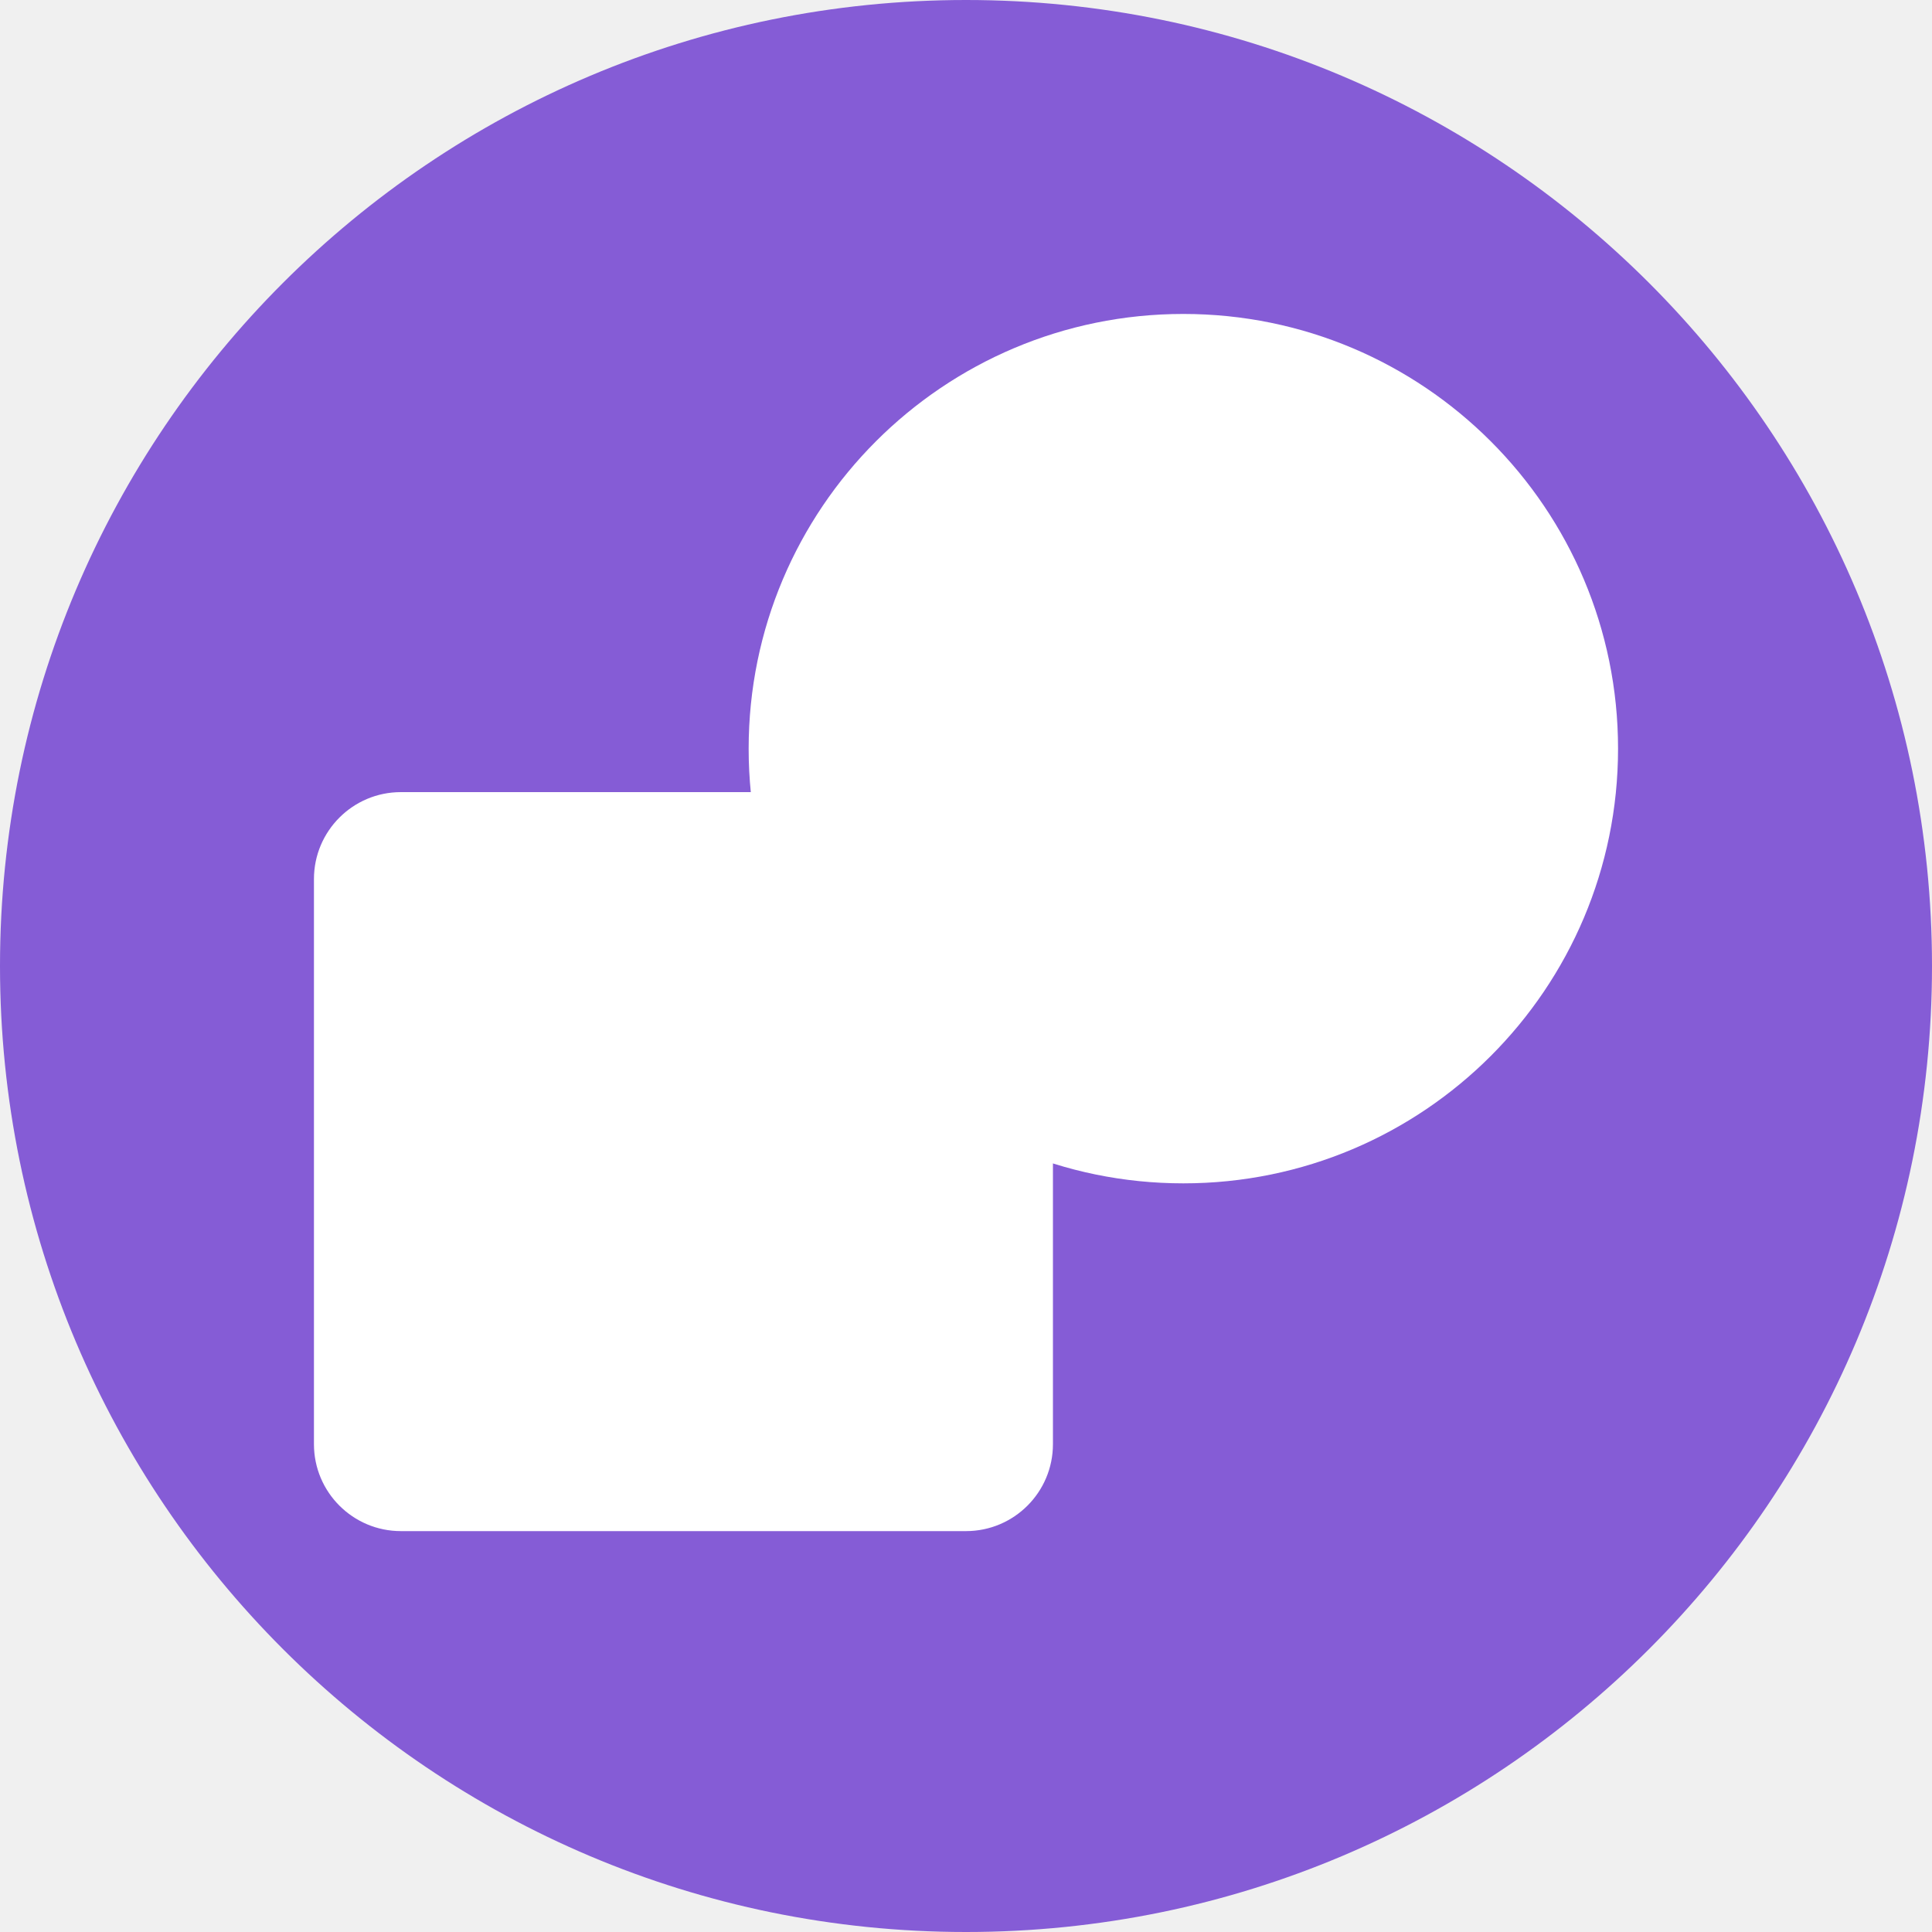
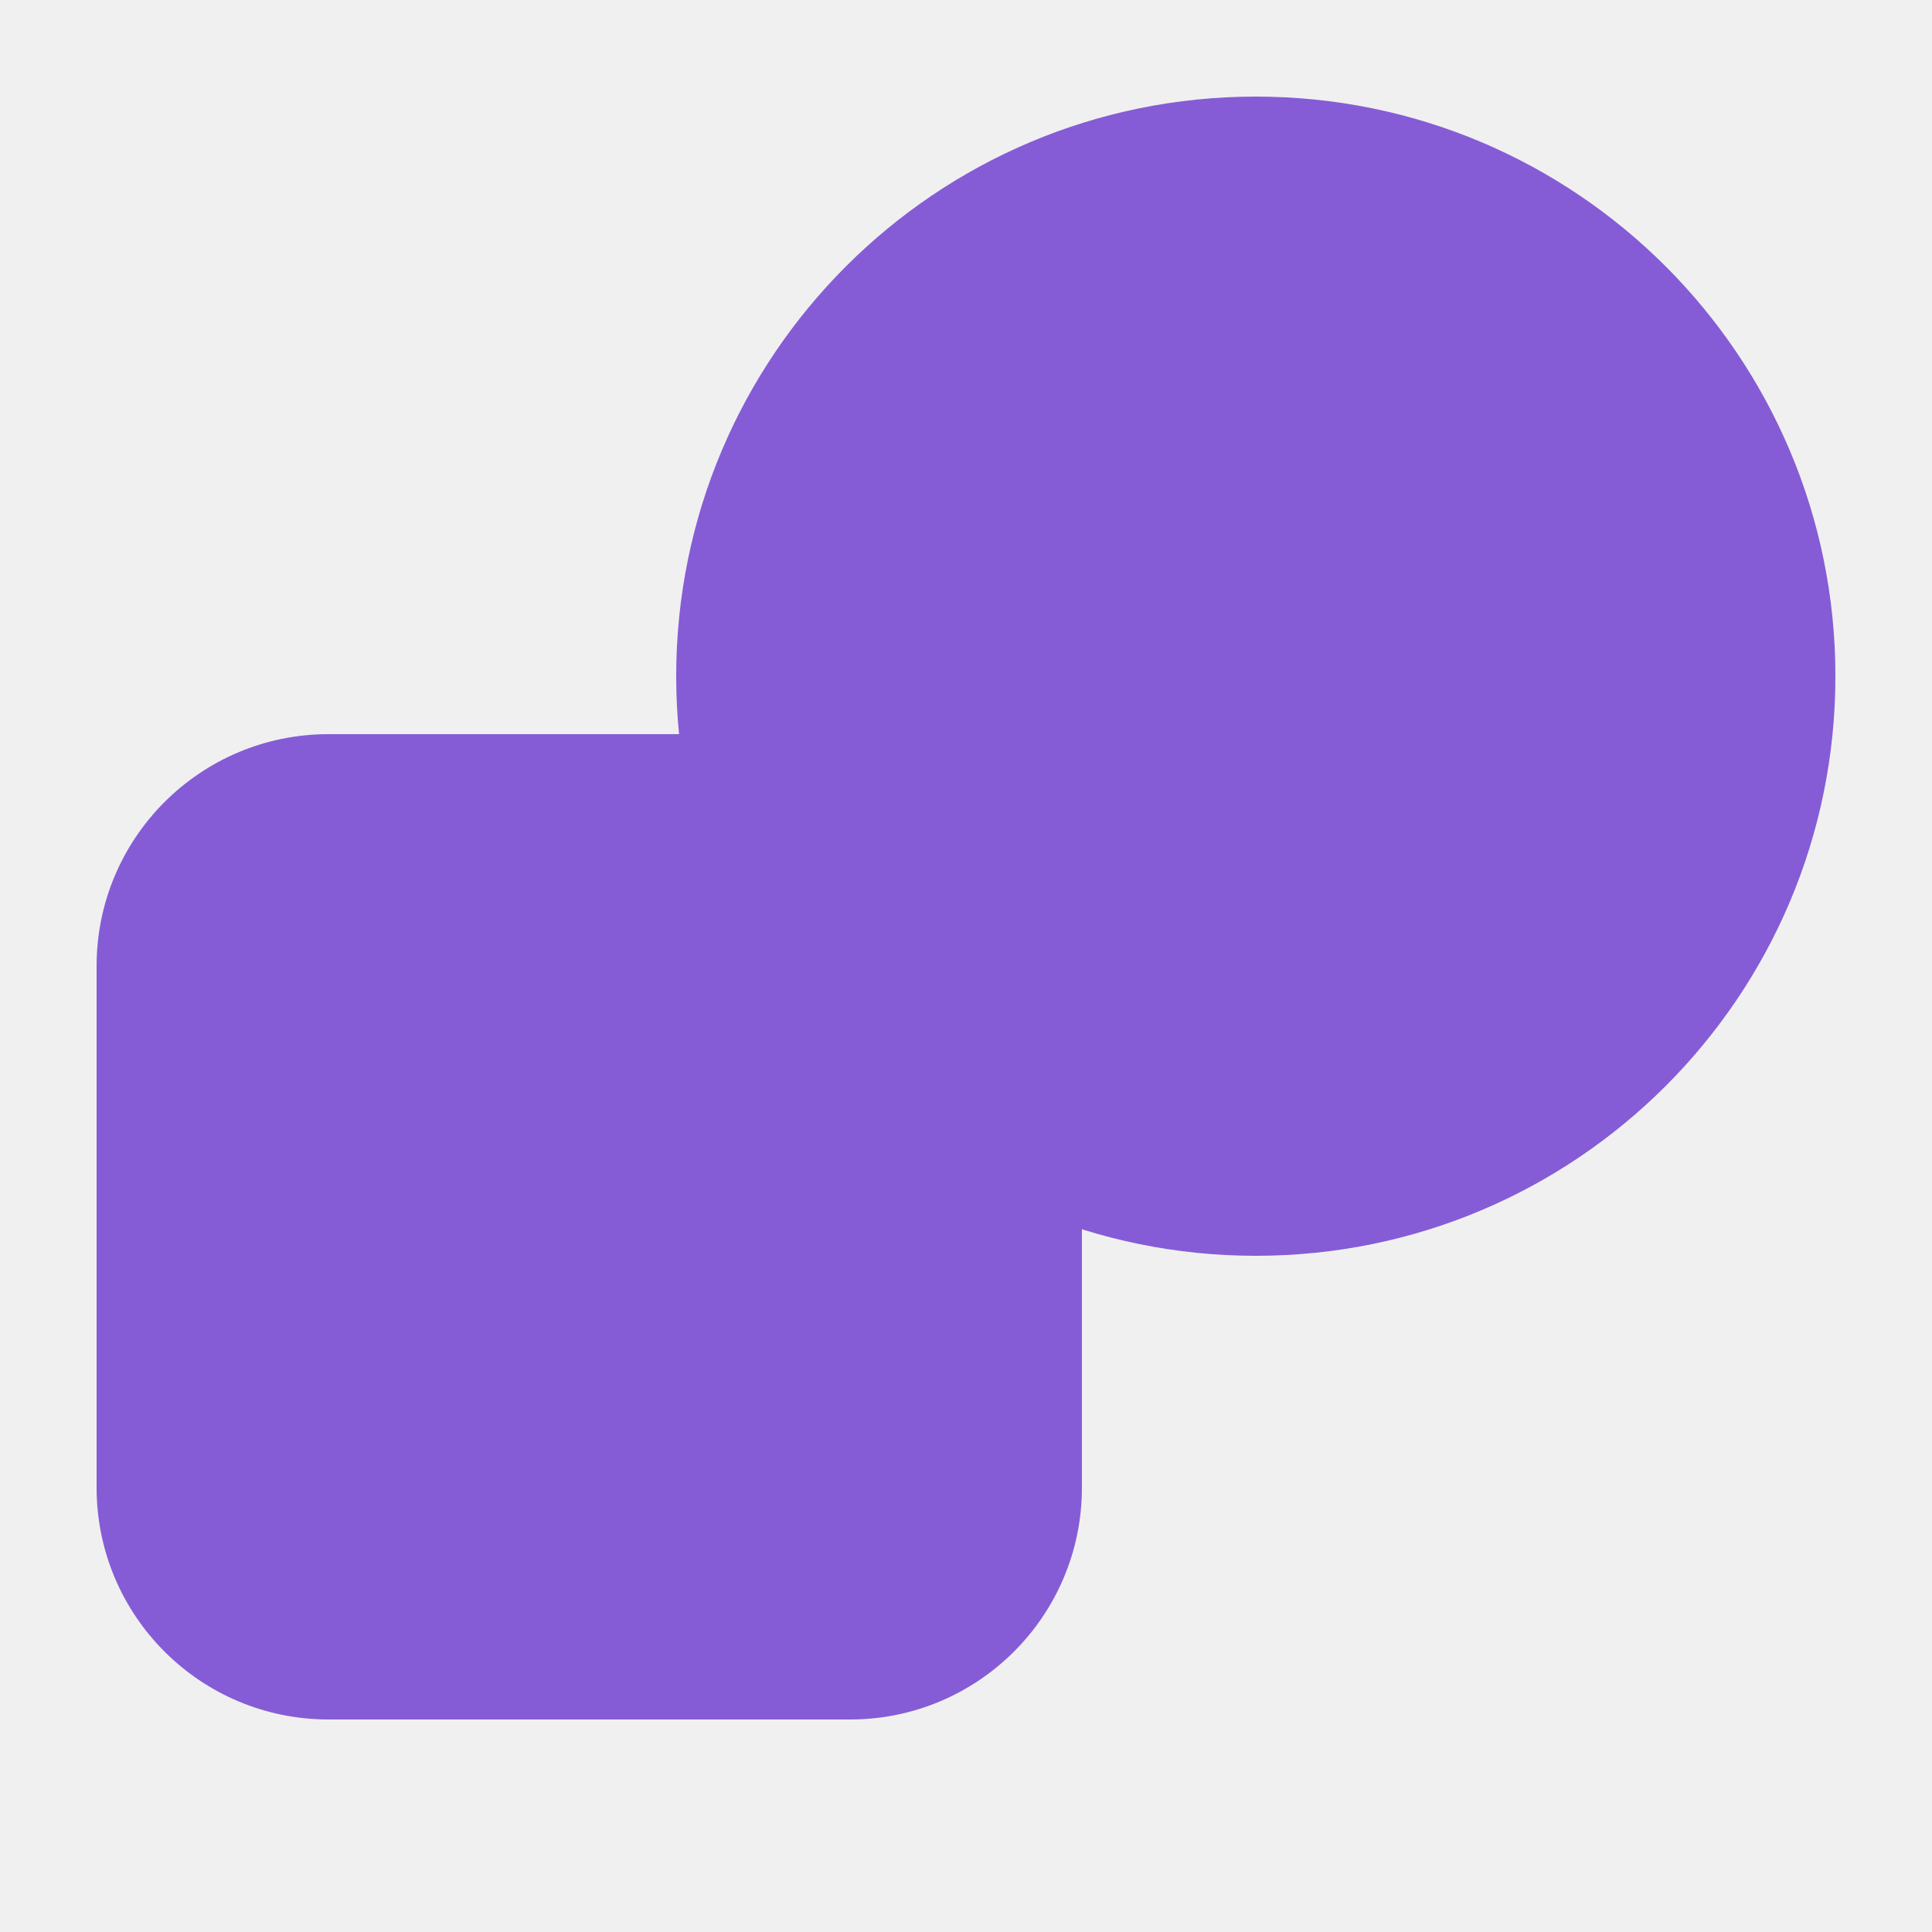
<svg xmlns="http://www.w3.org/2000/svg" width="20px" height="20px" viewBox="0 0 20 20" version="1.1">
  <defs />
  <g id="Page-1" stroke="none" stroke-width="1" fill="none" fill-rule="evenodd">
    <g id="copy-v2">
      <g id="copy" transform="translate(0, 0)">
-         <circle cx="10" cy="10" r="10" fill="#855cd6" />
-         <g id="copy" transform="translate(1, 1) scale(0.9)">
-           <circle cx="12.5" cy="7.5" r="5" fill="white" />
-           <rect x="2.5" y="8" width="8.5" height="8.5" rx="1" fill="white" />
+         <g id="copy" transform="translate(-2, -2) scale(1.2)">
+           <circle cx="12.5" cy="7.5" r="5" fill="#855cd6" />
+           <rect x="2.5" y="8" width="8.5" height="8.5" rx="2" fill="#855cd6" />
        </g>
      </g>
    </g>
  </g>
</svg>
